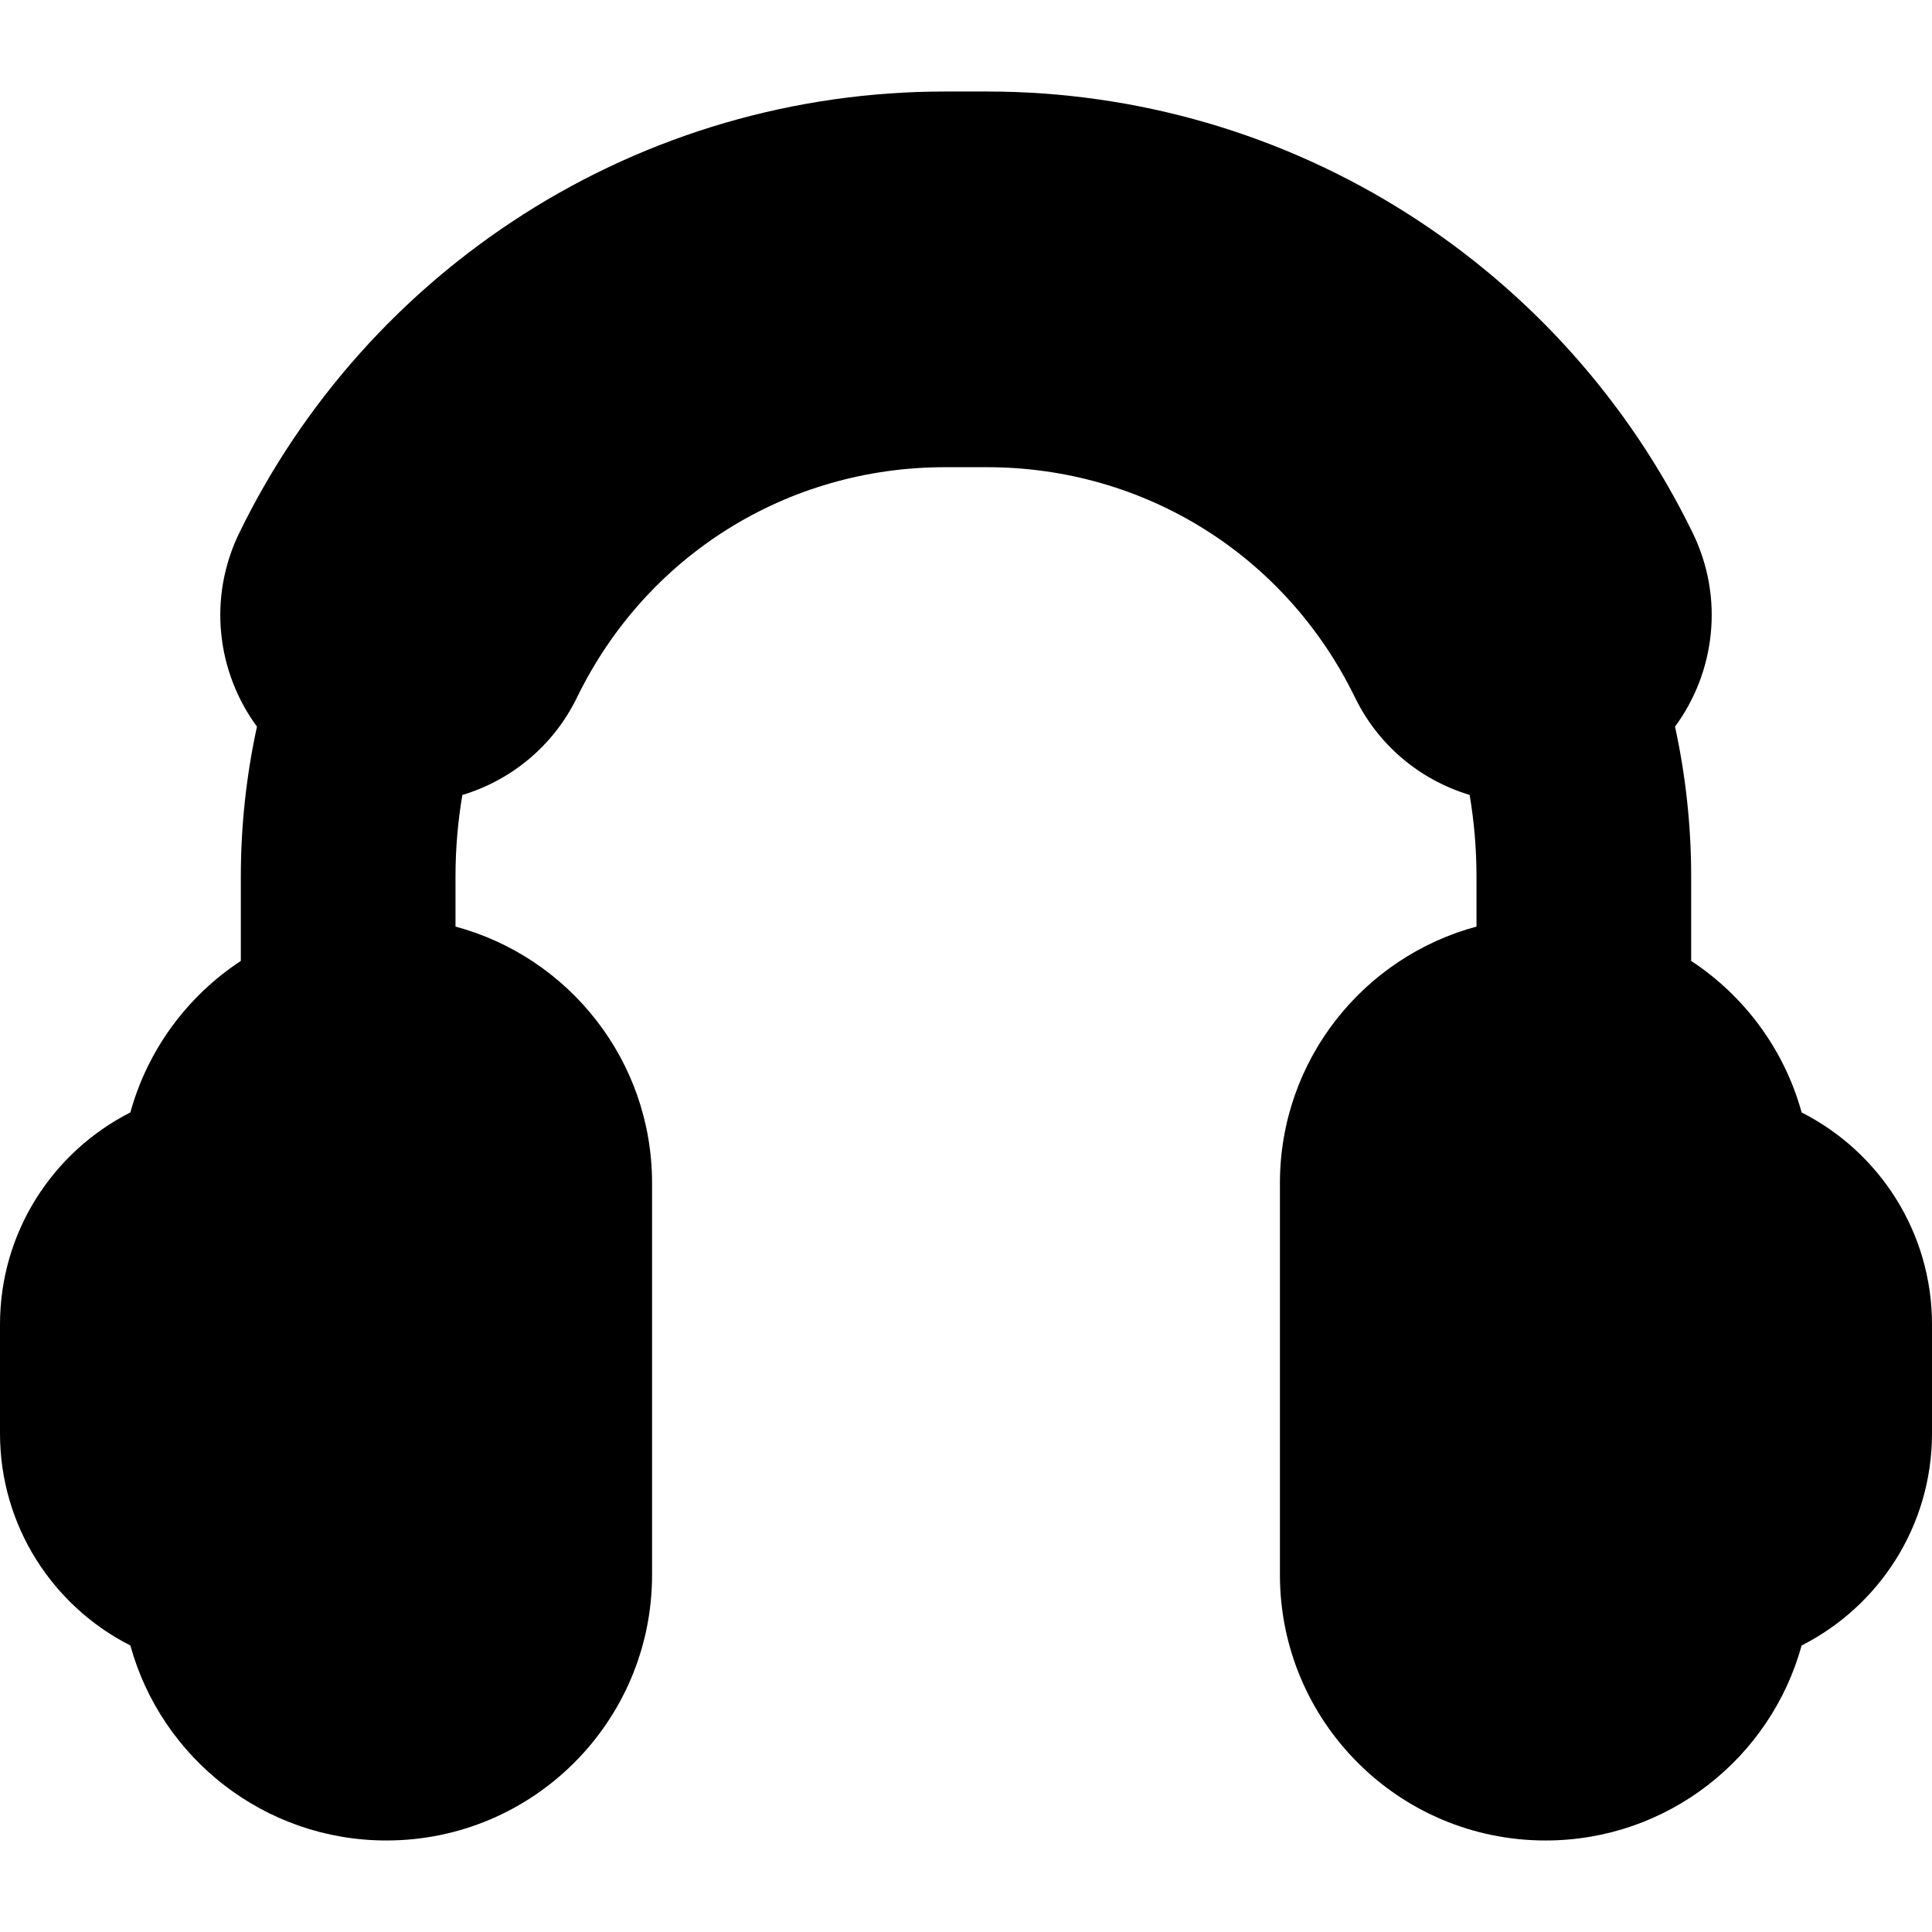
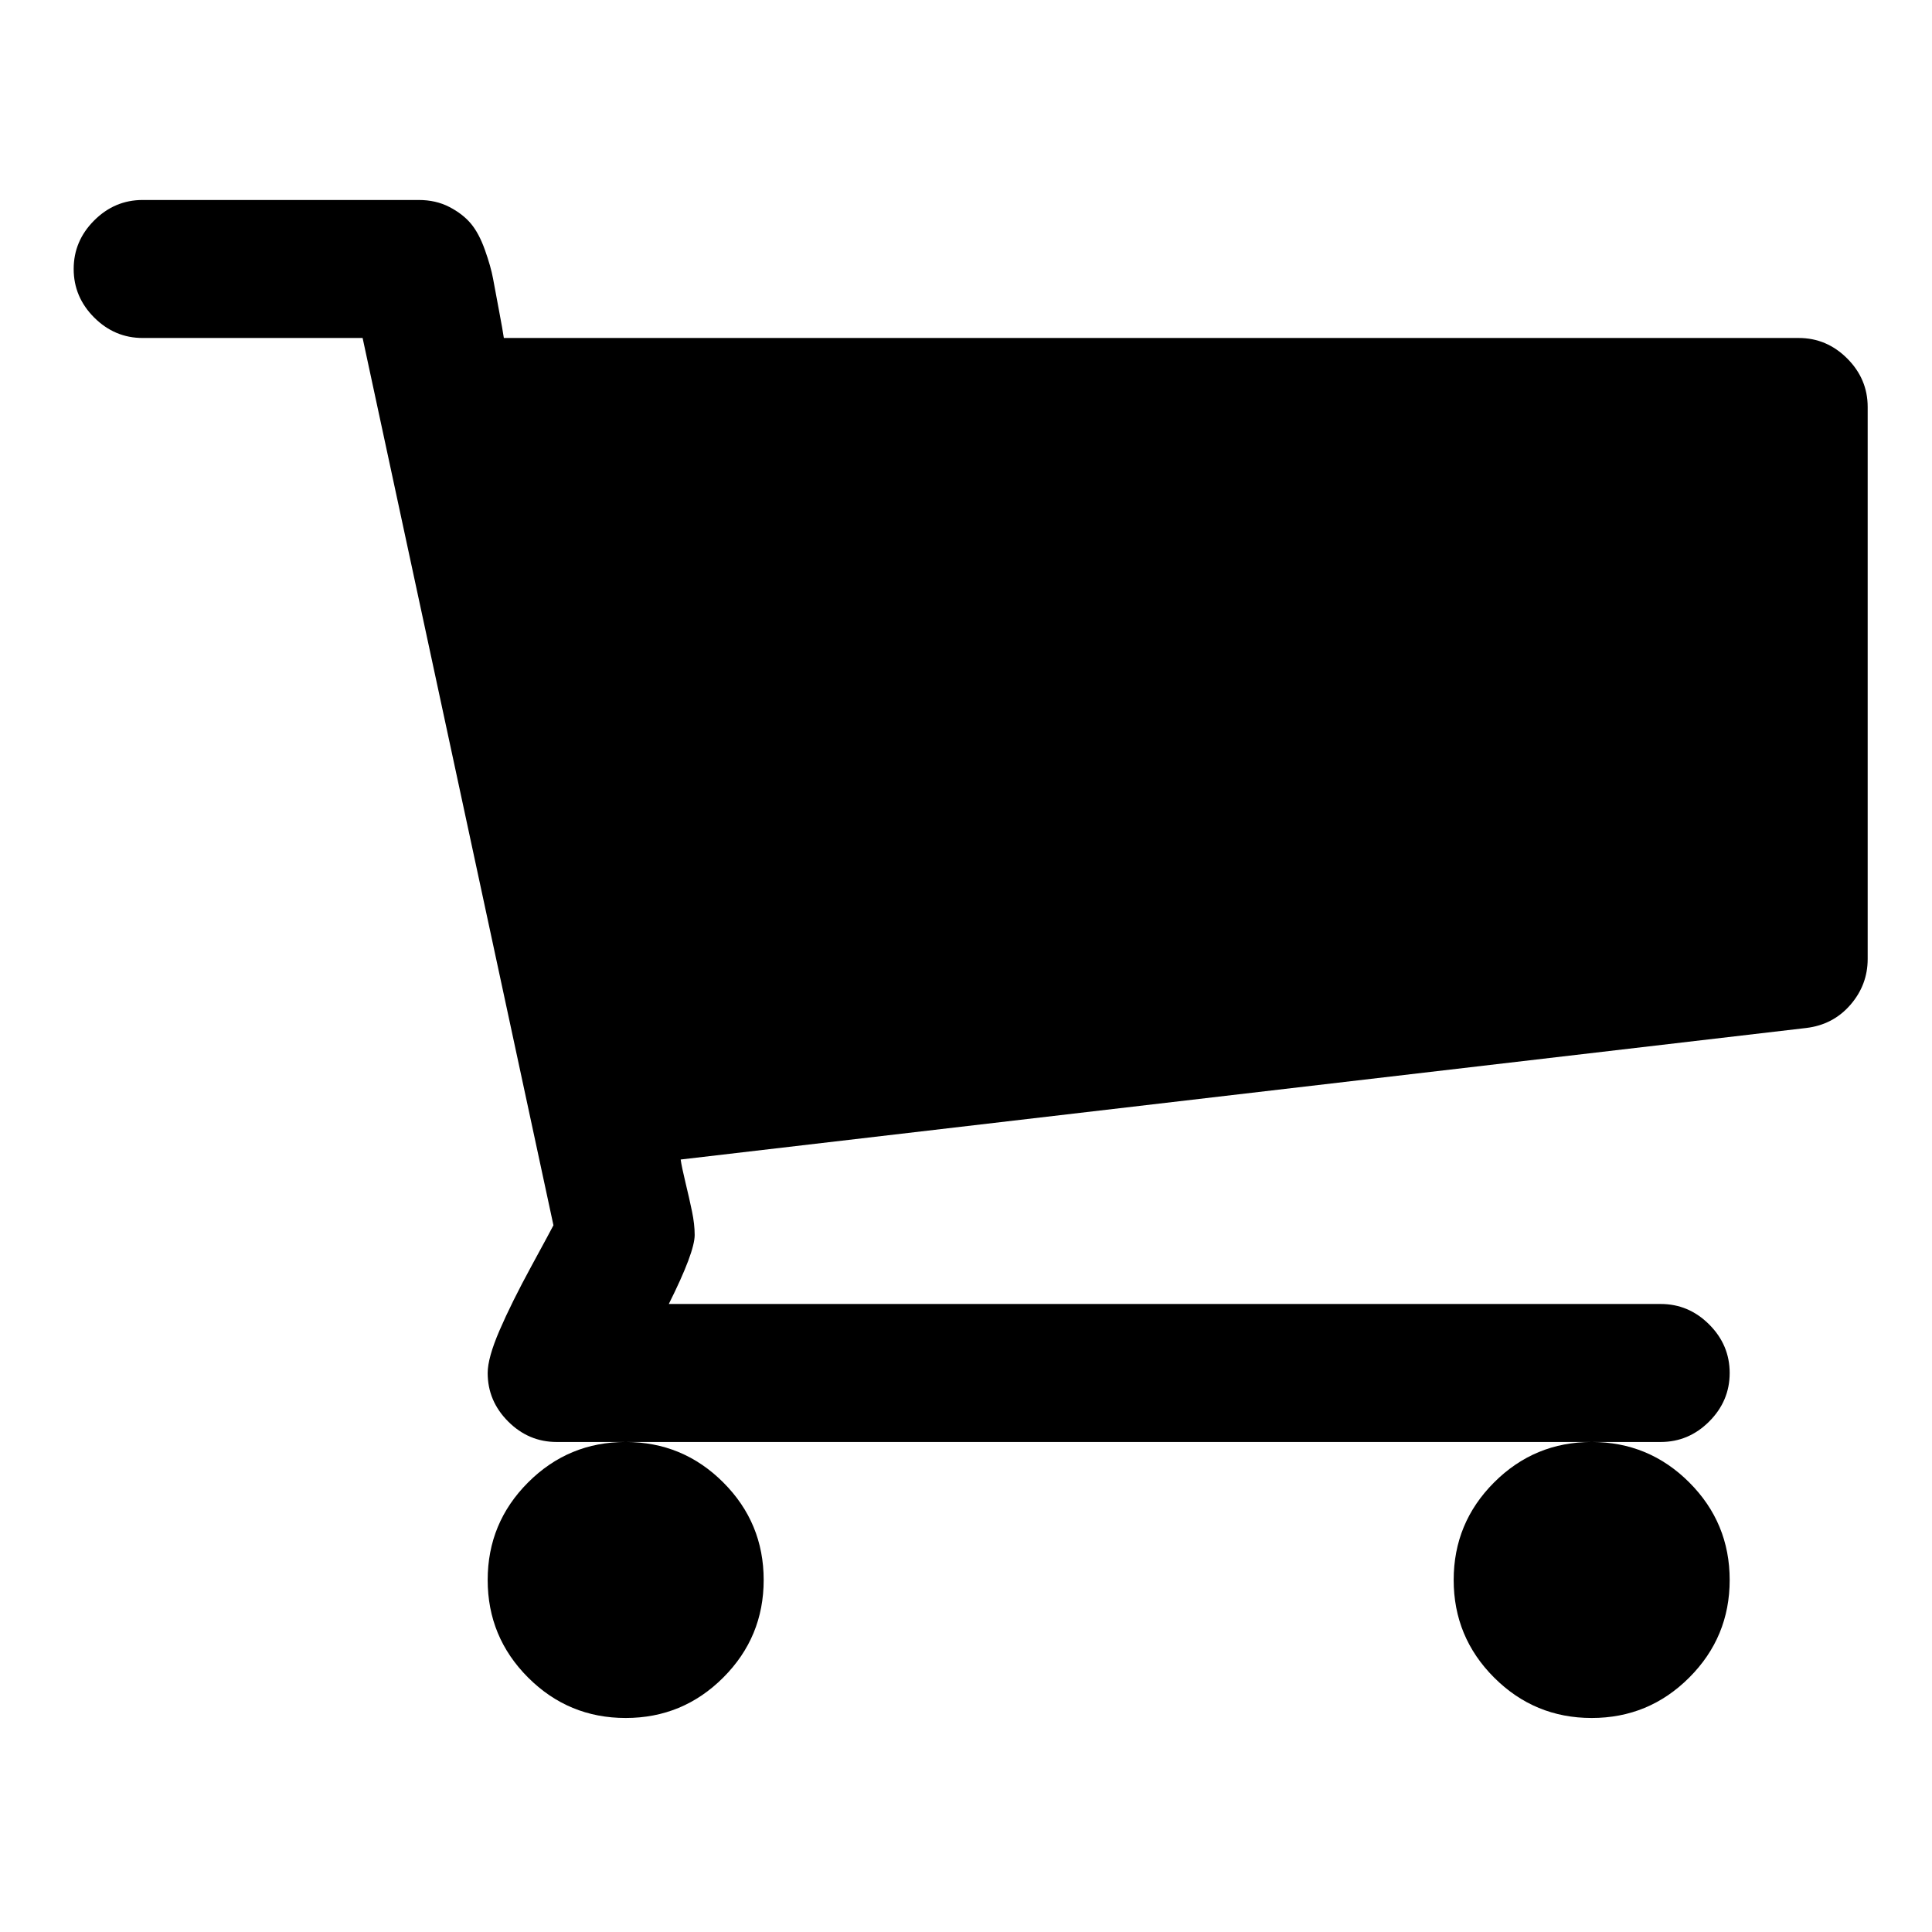
- <svg xmlns="http://www.w3.org/2000/svg" version="1.1" id="Capa_1" x="0px" y="0px" viewBox="0 0 360 360" style="enable-background:new 0 0 360 360;" xml:space="preserve">
-   <path d="M335.709,207.291c-3.23-11.731-10.666-21.718-20.584-28.236v-15.703c0-9.592-1.044-18.943-3.008-27.955  c7.467-10.146,9.195-23.985,3.296-36.096c-11.828-24.28-30.131-44.805-52.931-59.356c-23.466-14.976-50.637-22.892-78.574-22.892  h-7.816c-27.936,0-55.106,7.916-78.573,22.892c-22.8,14.551-41.103,35.076-52.931,59.355c-5.899,12.11-4.172,25.951,3.295,36.097  c-1.964,9.012-3.008,18.363-3.008,27.955v15.702c-9.918,6.518-17.354,16.503-20.584,28.234C9.884,214.594,0,229.538,0,246.798  v20.301c0,17.263,9.884,32.208,24.291,39.514c5.767,20.944,24.937,36.333,47.713,36.333c27.338,0,49.498-22.16,49.498-49.497  v-72.996c0-22.883-15.532-42.13-36.627-47.797v-9.303c0-5.184,0.441-10.267,1.276-15.218c9.016-2.72,16.917-9.043,21.366-18.177  c12.892-26.464,39.168-42.903,68.574-42.903h7.816c29.407,0,55.683,16.439,68.573,42.903c4.449,9.133,12.351,15.447,21.365,18.167  c0.836,4.954,1.278,10.041,1.278,15.229v9.303c-21.095,5.666-36.627,24.913-36.627,47.797v72.996  c0,27.337,22.16,49.497,49.496,49.497c22.778,0,41.949-15.39,47.715-36.336C350.118,299.304,360,284.36,360,267.099v-20.301  C360,229.54,350.118,214.597,335.709,207.291z" />
-   <g>
- </g>
-   <g>
- </g>
-   <g>
- </g>
-   <g>
- </g>
-   <g>
- </g>
-   <g>
- </g>
-   <g>
- </g>
-   <g>
- </g>
-   <g>
- </g>
-   <g>
- </g>
-   <g>
- </g>
-   <g>
- </g>
-   <g>
- </g>
-   <g>
- </g>
-   <g>
- </g>
+ <svg xmlns="http://www.w3.org/2000/svg" viewBox="0 -256 1792 1792" id="svg2989" version="1.1" width="100%" height="100%">
+   <defs id="defs2997" />
+   <g transform="matrix(1,0,0,-1,68.33898,1209.492)" id="g2991">
+     <path d="M 640,0 Q 640,-53 602.5,-90.5 565,-128 512,-128 459,-128 421.5,-90.5 384,-53 384,0 384,53 421.5,90.5 459,128 512,128 565,128 602.5,90.5 640,53 640,0 z m 896,0 q 0,-53 -37.5,-90.5 -37.5,-37.5 -90.5,-37.5 -53,0 -90.5,37.5 Q 1280,-53 1280,0 q 0,53 37.5,90.5 37.5,37.5 90.5,37.5 53,0 90.5,-37.5 Q 1536,53 1536,0 z m 128,1088 V 576 q 0,-24 -16,-42.5 Q 1632,515 1607,512 L 563,390 q 1,-7 4.5,-21.5 3.5,-14.5 6,-26.5 2.5,-12 2.5,-22 0,-16 -24,-64 h 920 q 26,0 45,-19 19,-19 19,-45 0,-26 -19,-45 -19,-19 -45,-19 H 448 q -26,0 -45,19 -19,19 -19,45 0,14 11,39.5 11,25.5 29.5,59.5 18.5,34 20.5,38 L 268,1152 H 64 q -26,0 -45,19 -19,19 -19,45 0,26 19,45 19,19 45,19 h 256 q 16,0 28.5,-6.5 12.5,-6.5 20,-15.5 7.5,-9 13,-24.5 5.5,-15.5 7.5,-26.5 2,-11 5.5,-29.5 3.5,-18.5 4.5,-25.5 h 1201 q 26,0 45,-19 19,-19 19,-45 z" id="path2993" style="fill:currentColor" />
+   </g>
</svg>
